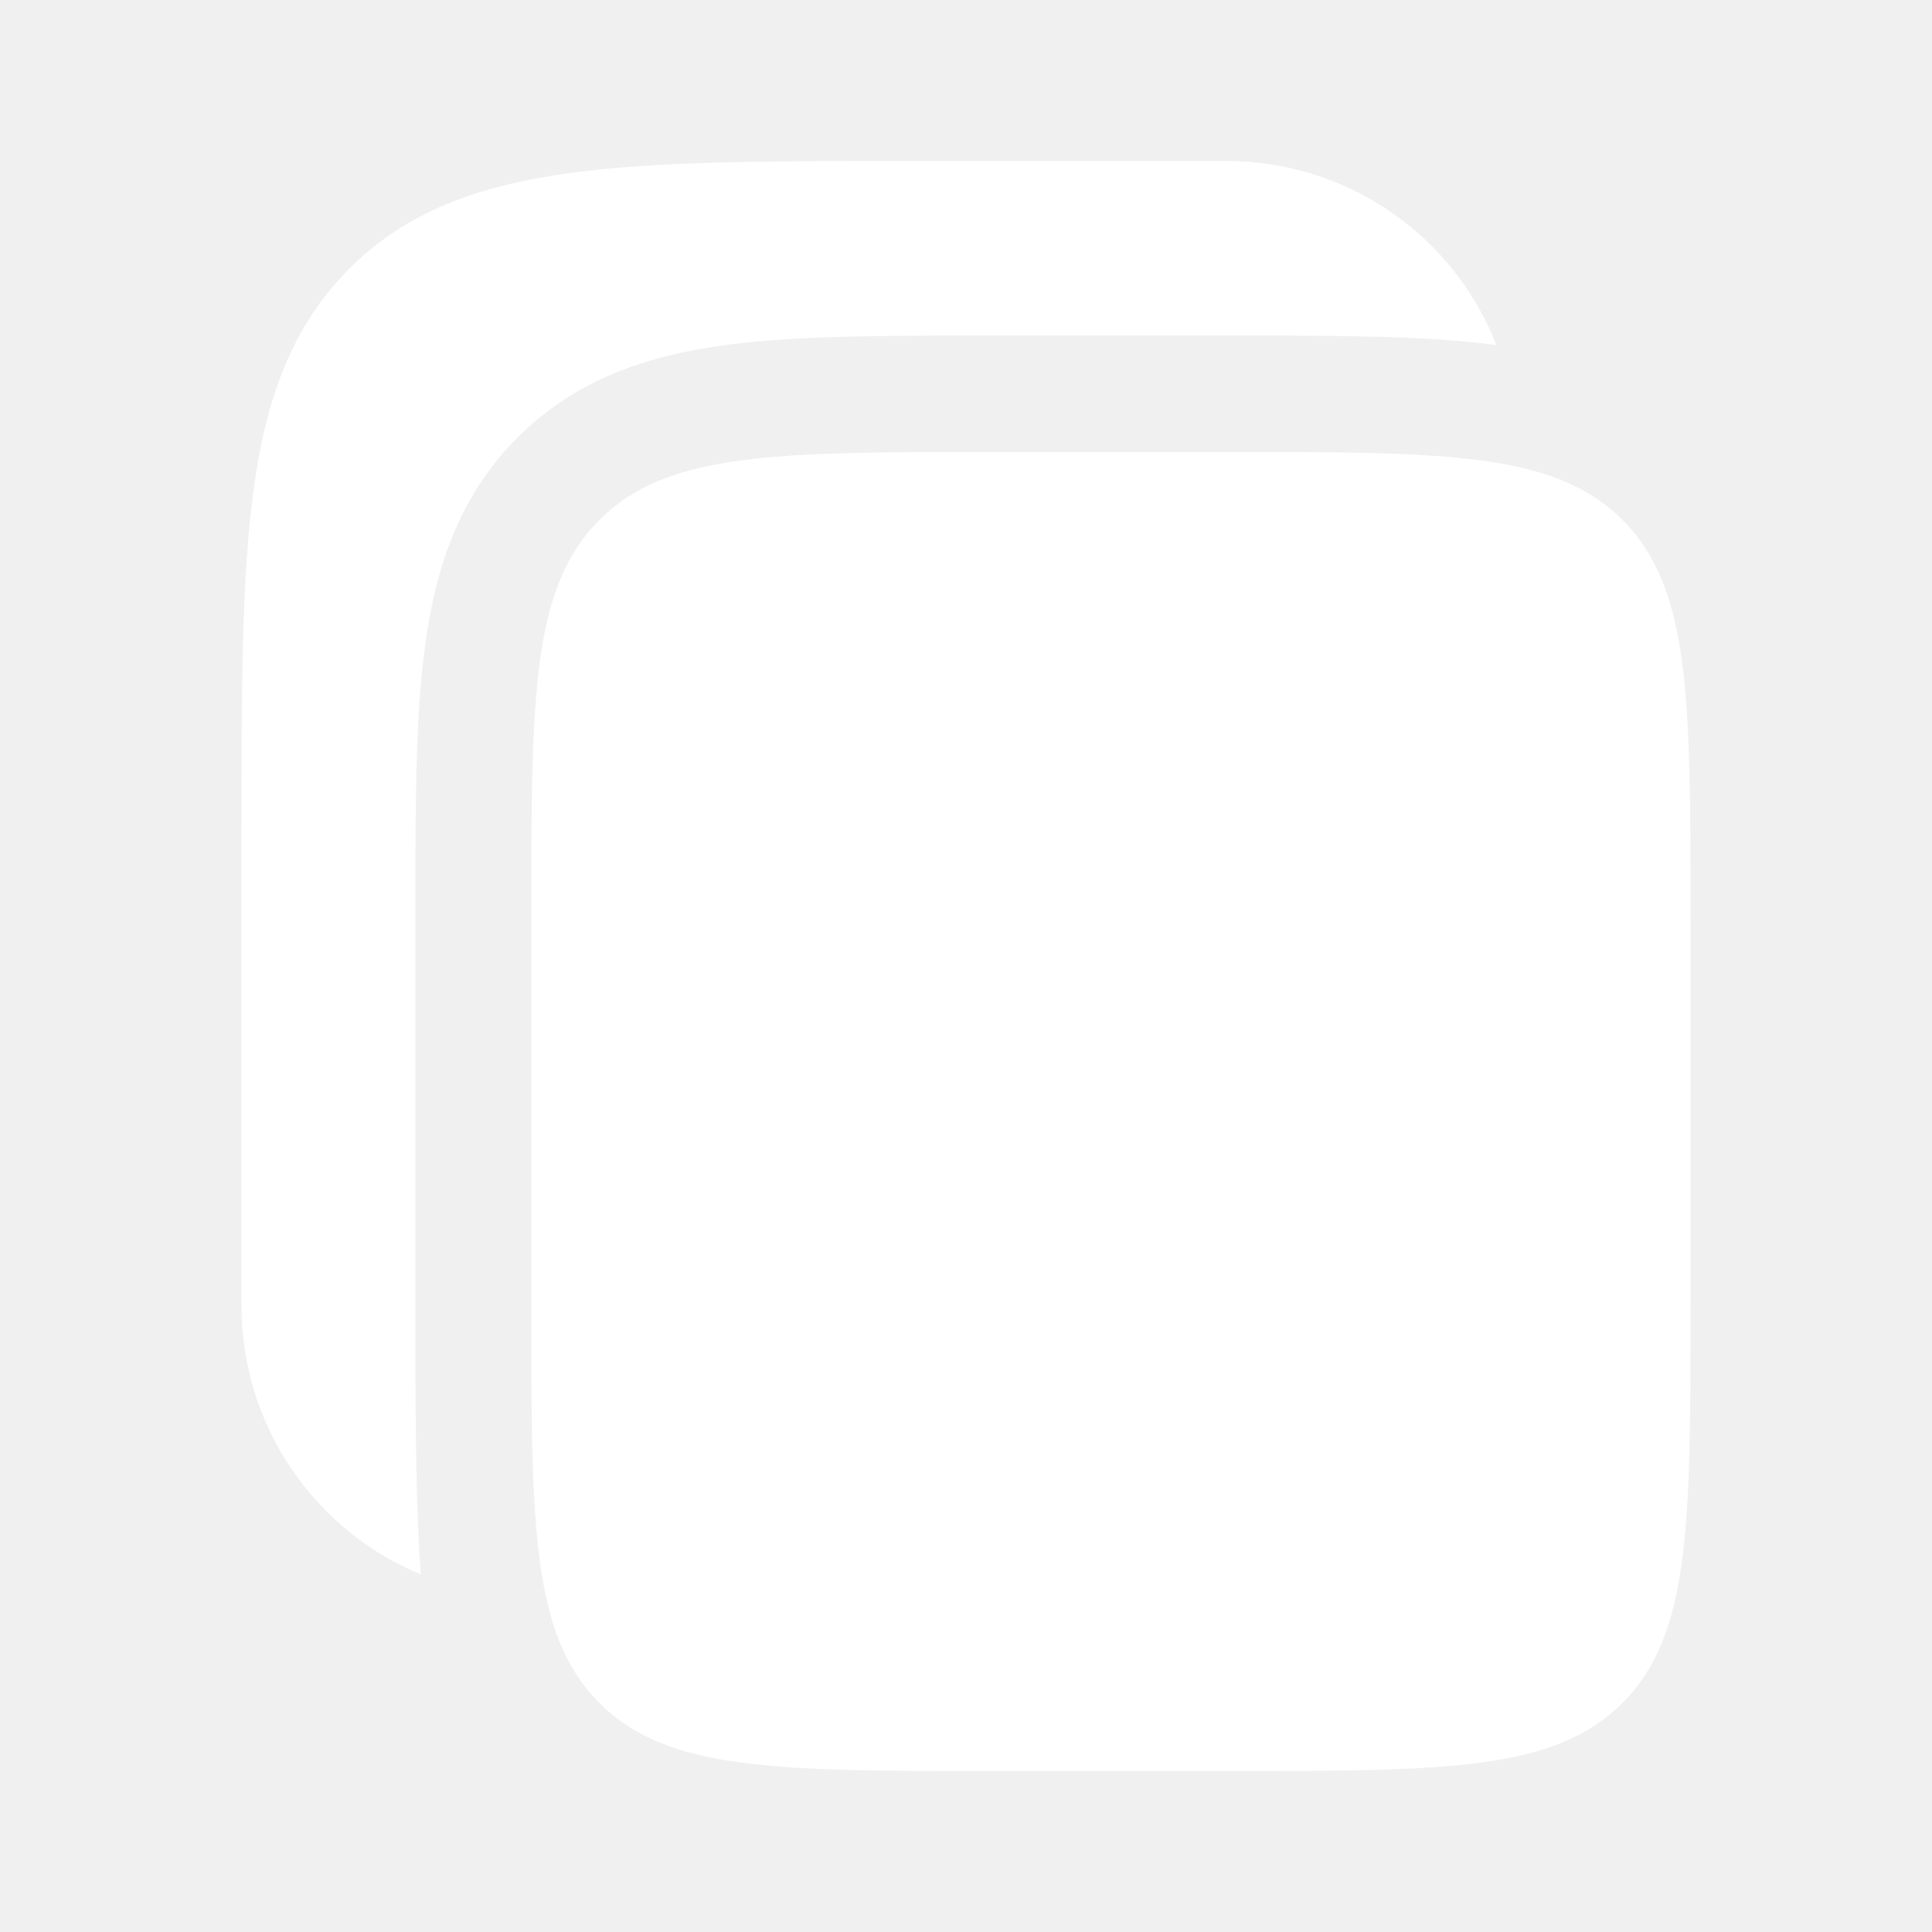
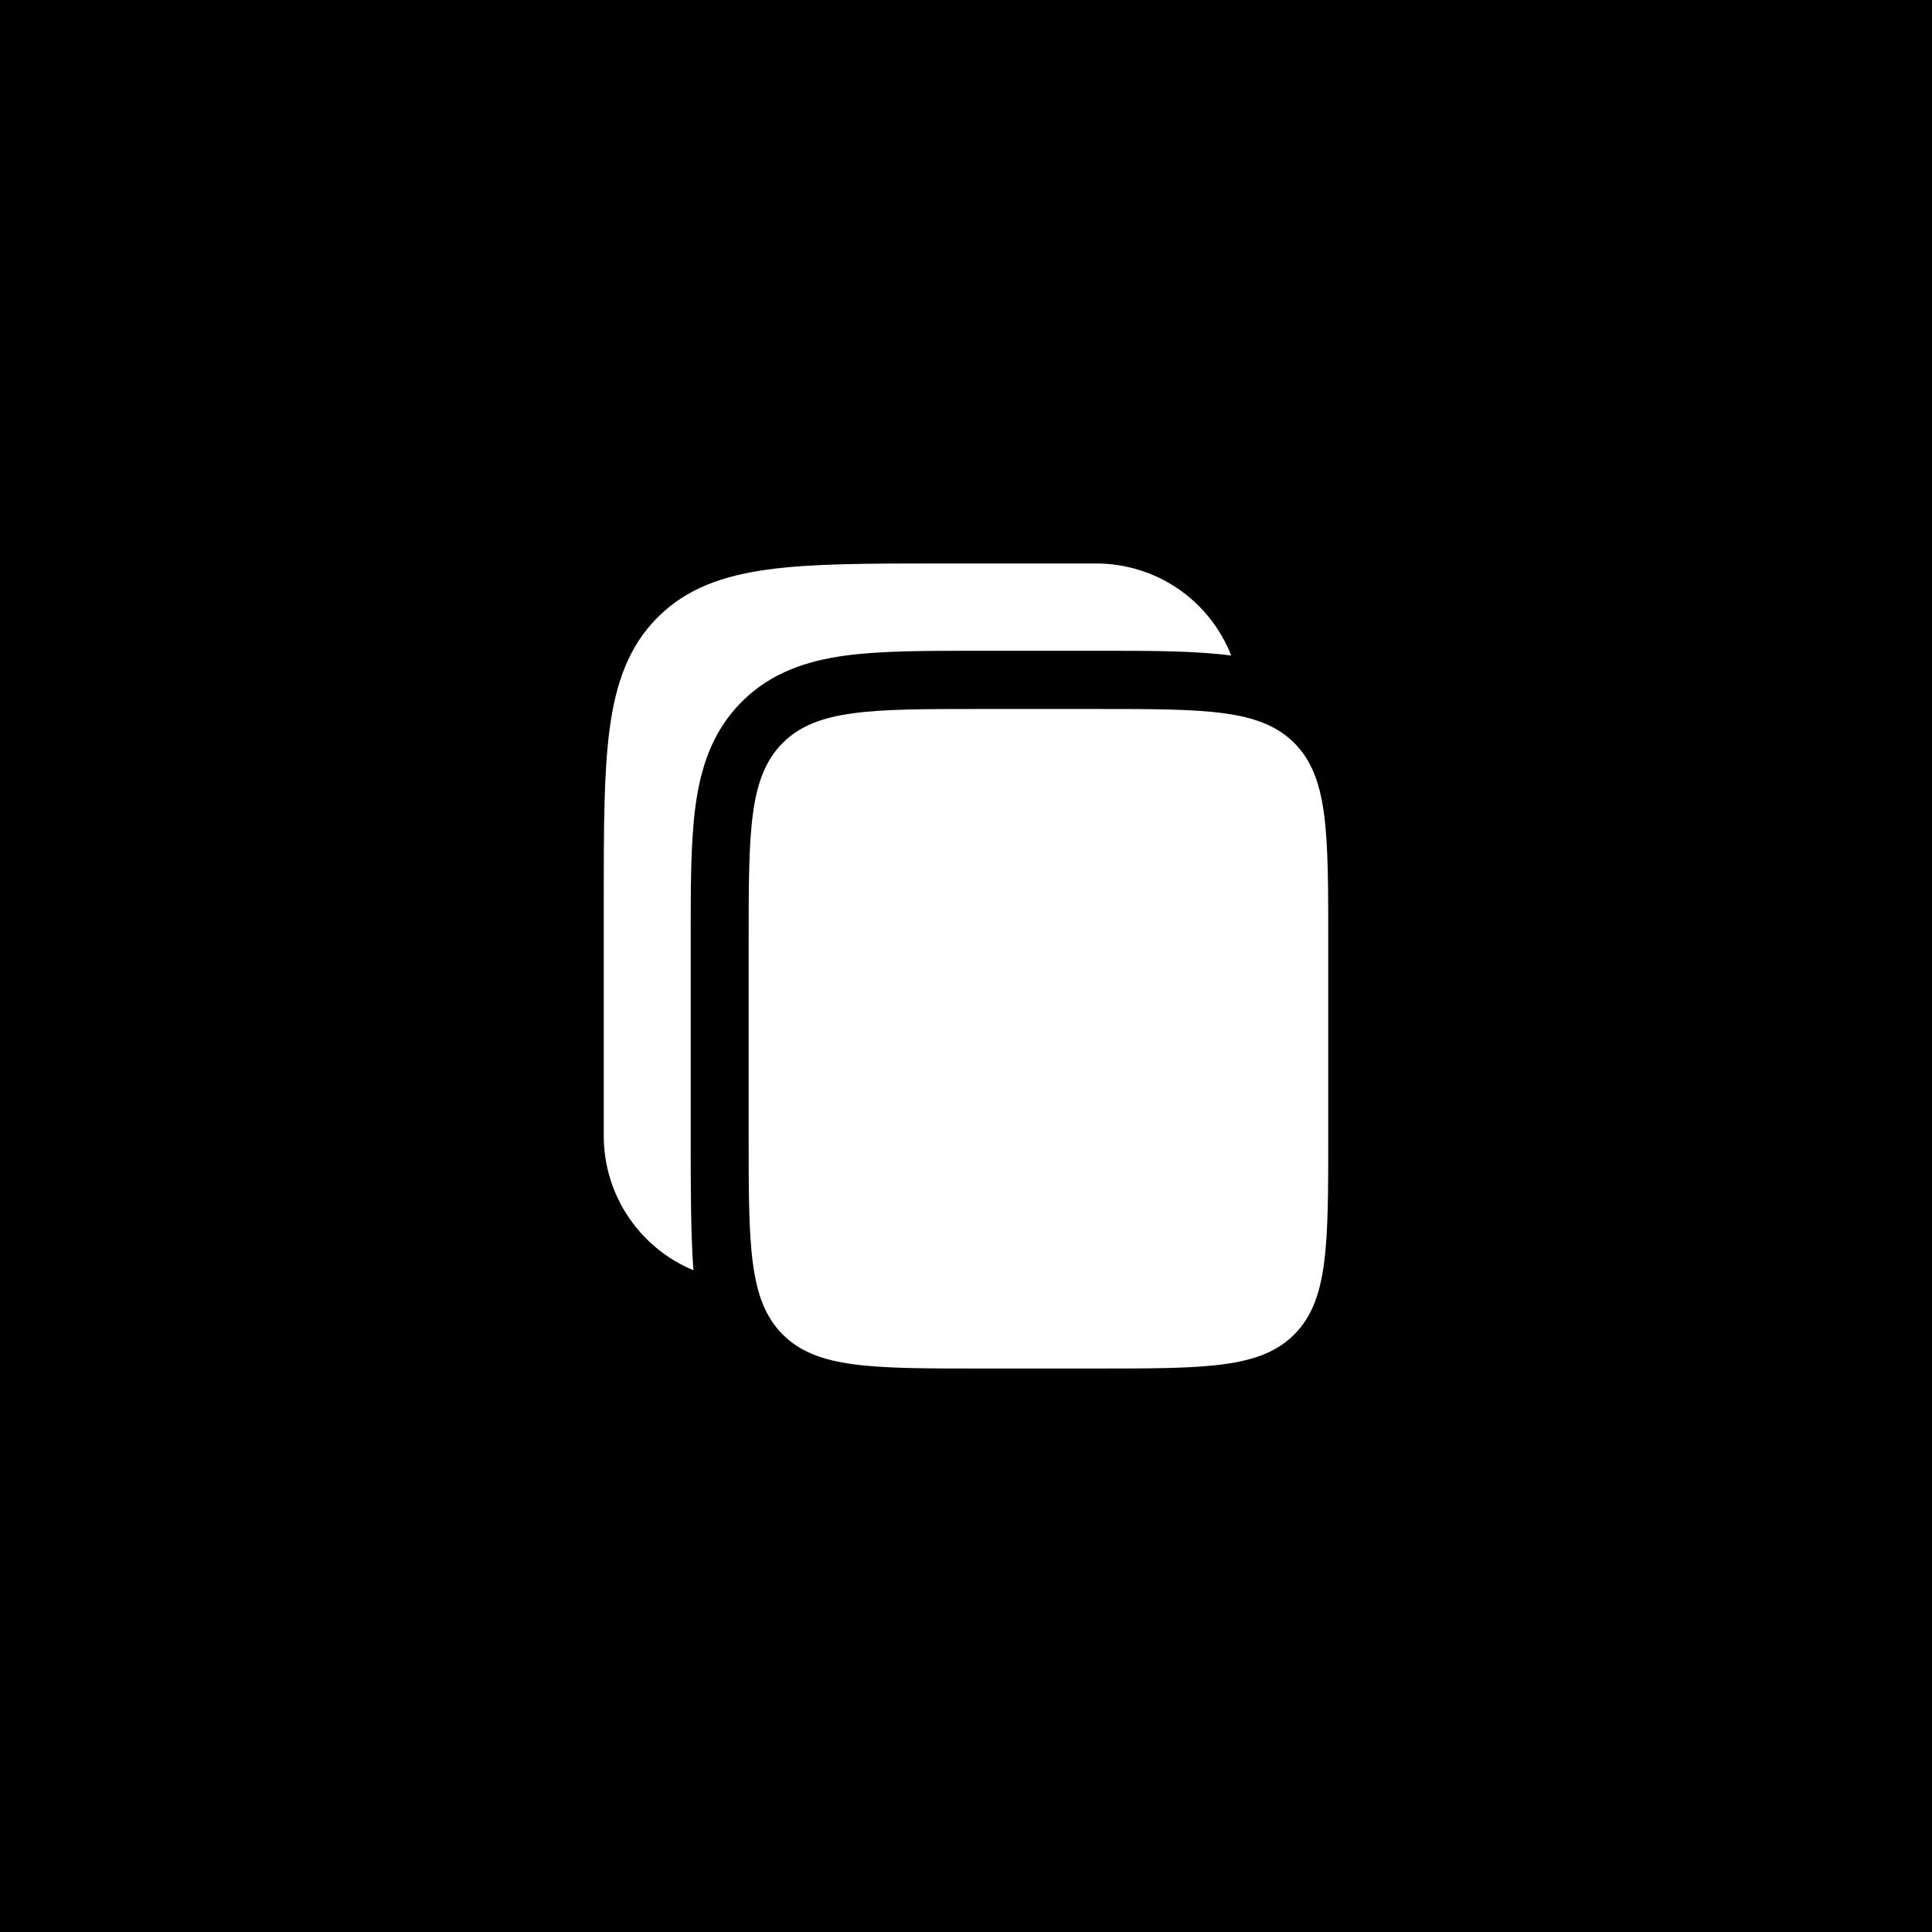
- <svg xmlns="http://www.w3.org/2000/svg" width="16" height="16" viewBox="0 0 16 16" fill="none">
-   <path d="M10.16 1.333H7.564C6.388 1.333 5.456 1.333 4.727 1.432C3.977 1.533 3.369 1.747 2.891 2.227C2.411 2.708 2.199 3.318 2.098 4.071C2 4.803 2 5.739 2 6.919V10.811C2 11.817 2.613 12.678 3.485 13.039C3.44 12.433 3.44 11.583 3.44 10.875V7.535C3.44 6.681 3.44 5.944 3.519 5.355C3.603 4.723 3.794 4.117 4.283 3.626C4.773 3.135 5.376 2.943 6.005 2.858C6.592 2.779 7.325 2.779 8.177 2.779H10.223C11.074 2.779 11.806 2.779 12.393 2.858C12.217 2.409 11.91 2.023 11.512 1.751C11.114 1.479 10.642 1.334 10.16 1.333Z" fill="white" />
-   <path d="M4.4 7.598C4.4 5.781 4.4 4.872 4.963 4.307C5.525 3.743 6.429 3.743 8.24 3.743H10.16C11.97 3.743 12.876 3.743 13.438 4.307C14.001 4.872 14 5.781 14 7.598V10.811C14 12.629 14 13.537 13.438 14.102C12.876 14.667 11.97 14.667 10.16 14.667H8.24C6.43 14.667 5.525 14.667 4.963 14.102C4.4 13.537 4.4 12.629 4.4 10.811V7.598Z" fill="white" />
+ <svg xmlns="http://www.w3.org/2000/svg" width="32" height="32" viewBox="0 0 32 32" fill="none">
+   <rect width="32" height="32" fill="black" />
+   <path d="M18.16 9.333H15.564C14.388 9.333 13.456 9.333 12.727 9.432C11.977 9.533 11.369 9.747 10.891 10.227C10.411 10.708 10.199 11.318 10.098 12.071C10 12.803 10 13.739 10 14.919V18.811C10 19.817 10.613 20.678 11.485 21.039C11.44 20.433 11.44 19.583 11.44 18.875V15.535C11.44 14.681 11.44 13.944 11.519 13.355C11.603 12.723 11.794 12.117 12.283 11.626C12.773 11.135 13.376 10.943 14.005 10.858C14.592 10.779 15.325 10.779 16.177 10.779H18.223C19.074 10.779 19.806 10.779 20.393 10.858C20.217 10.409 19.91 10.023 19.512 9.751C19.113 9.479 18.642 9.334 18.16 9.333Z" fill="white" />
+   <path d="M12.4 15.598C12.4 13.781 12.4 12.872 12.963 12.307C13.525 11.743 14.43 11.743 16.24 11.743H18.16C19.97 11.743 20.875 11.743 21.438 12.307C22.001 12.872 22 13.781 22 15.598V18.811C22 20.629 22 21.537 21.438 22.102C20.875 22.667 19.97 22.667 18.16 22.667H16.24C14.43 22.667 13.525 22.667 12.963 22.102C12.4 21.537 12.4 20.629 12.4 18.811V15.598Z" fill="white" />
</svg>
